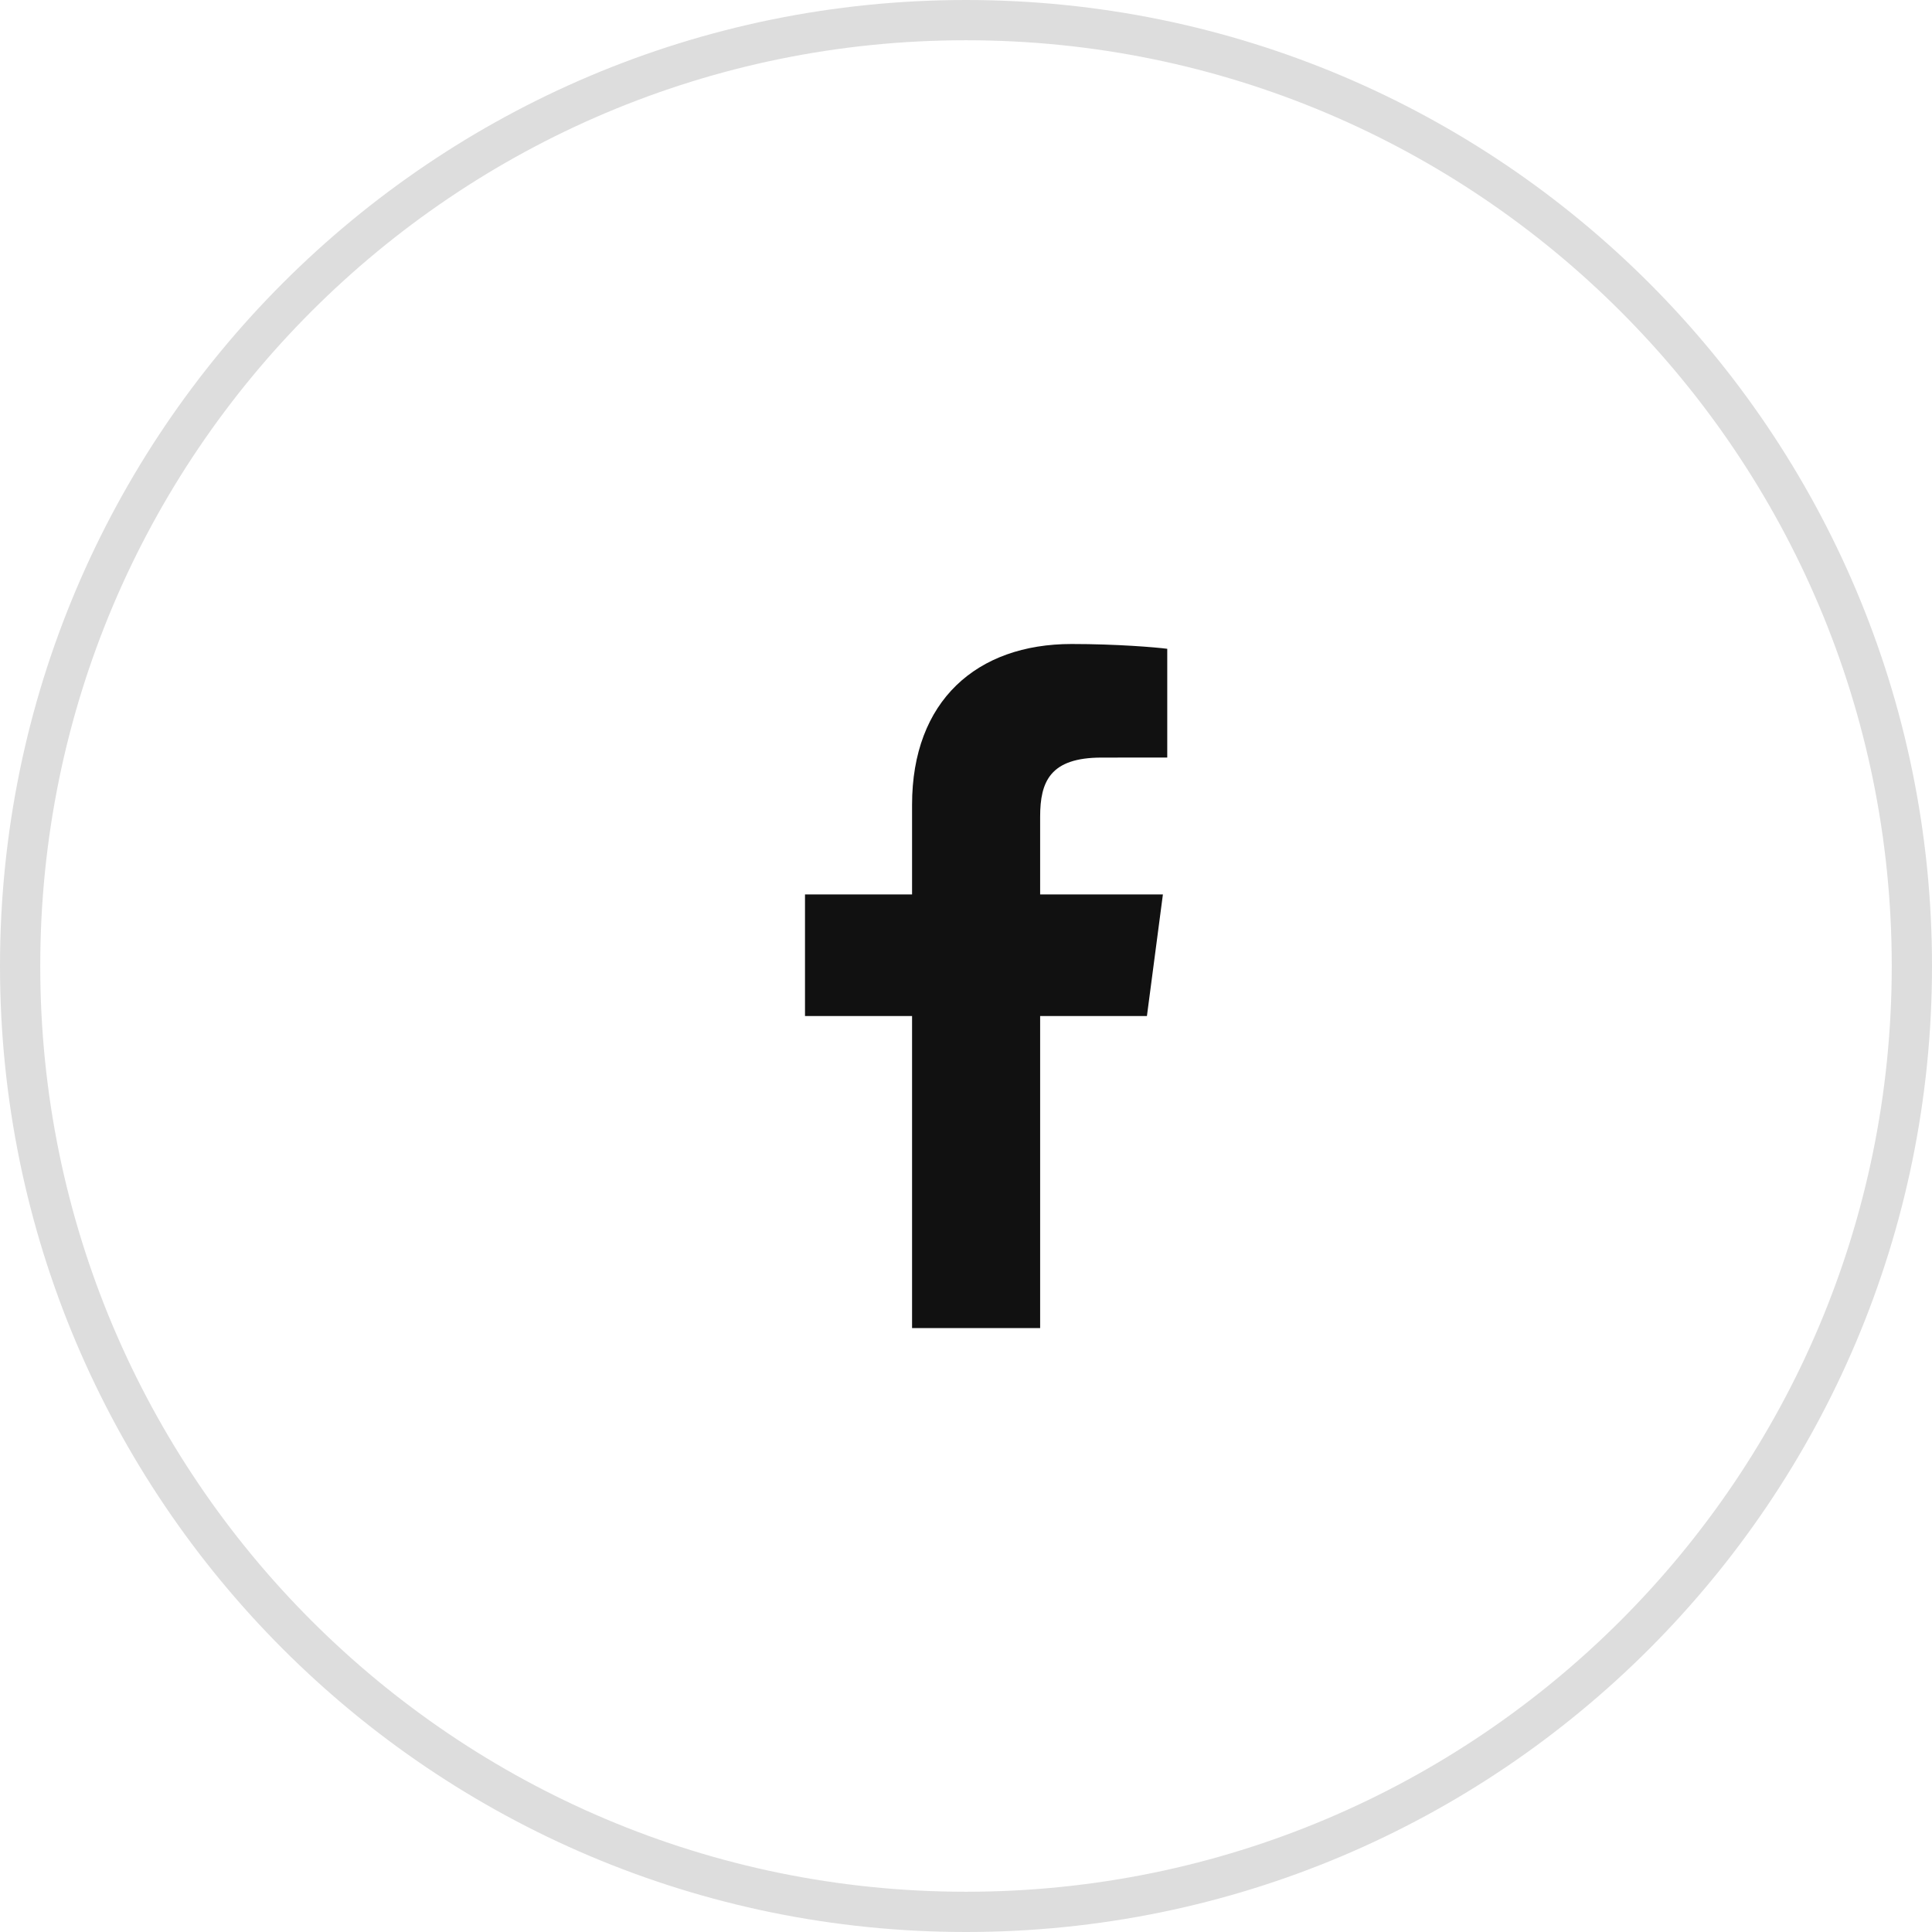
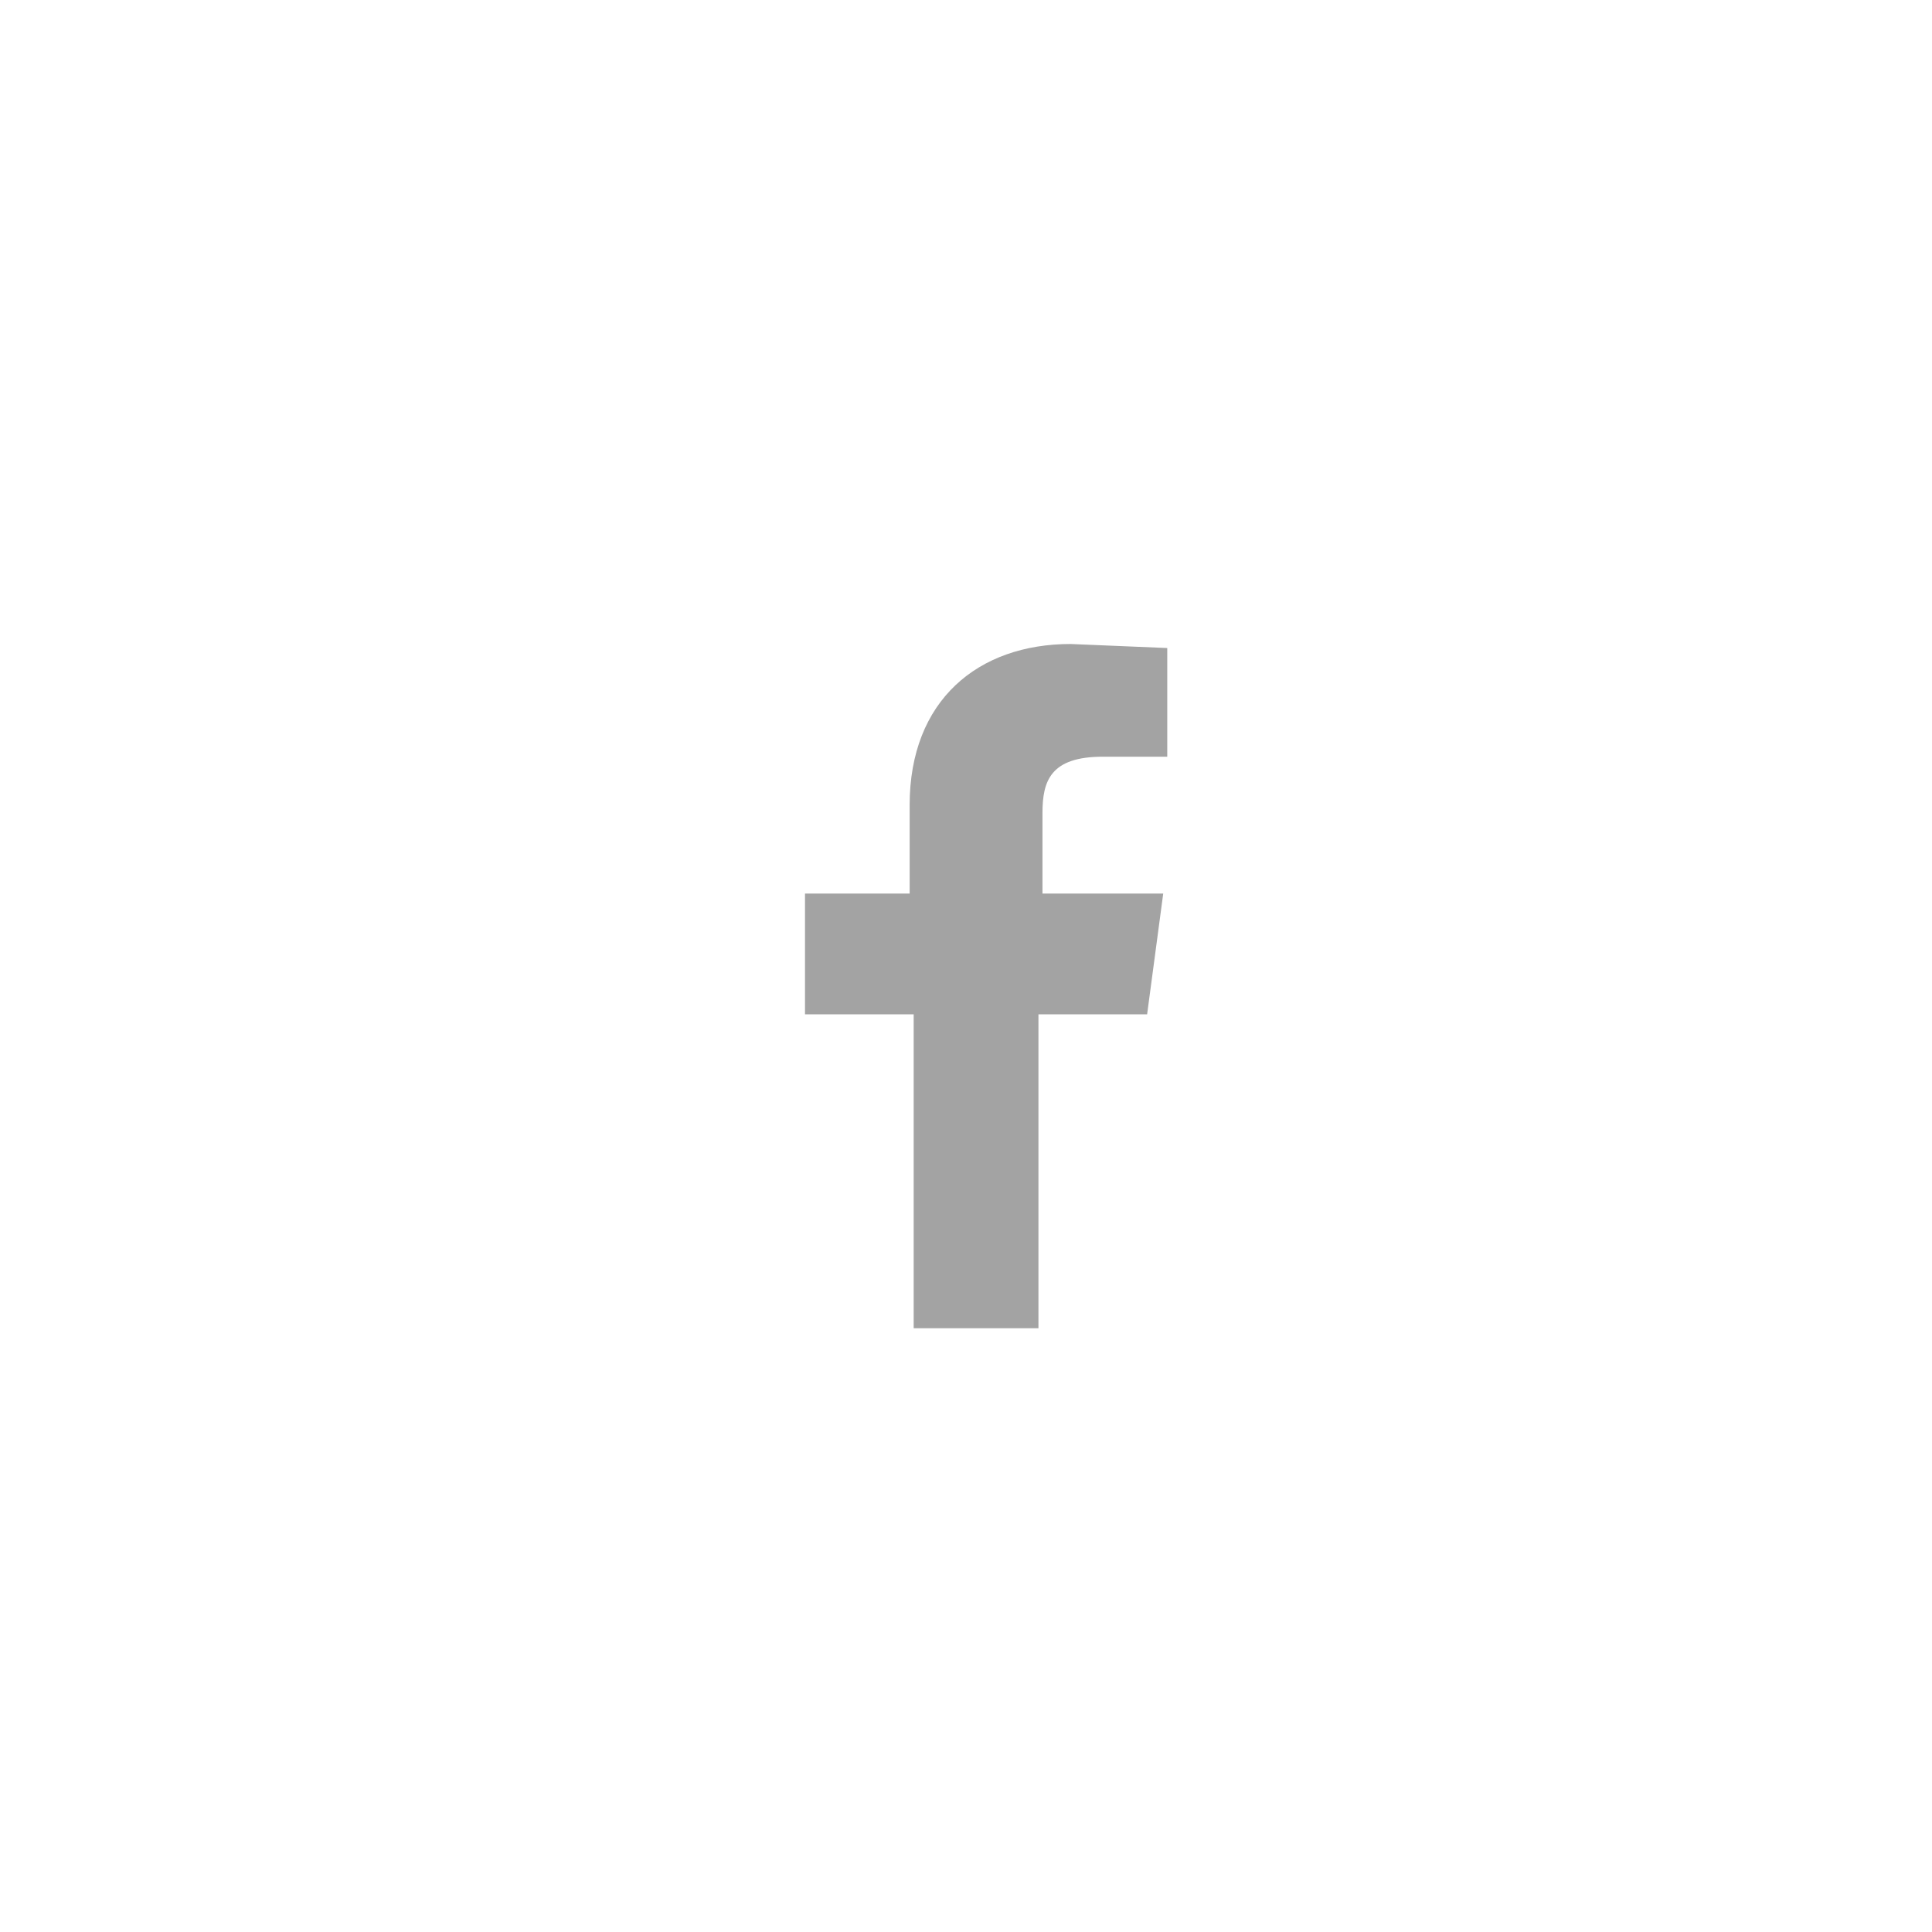
- <svg xmlns="http://www.w3.org/2000/svg" width="48" height="48" viewBox="0 0 48 48" fill="none">
-   <circle cx="24" cy="24" r="23.5" stroke="#DDDDDD" />
-   <path d="M25.842 32.996V25.243H28.495L28.892 22.222H25.842V20.293C25.842 19.418 26.089 18.822 27.369 18.822L29 18.821V16.119C28.718 16.082 27.749 16 26.623 16C24.271 16 22.66 17.408 22.66 19.994V22.222H20V25.243H22.66V32.996L25.842 32.996Z" fill="#111111" />
+ <svg xmlns="http://www.w3.org/2000/svg" width="48" height="48" fill="none">
+   <path d="M25.8 33v-7.8h2.7l.4-3h-3v-2c0-.8.2-1.4 1.5-1.4H29v-2.7l-2.4-.1c-2.3 0-4 1.4-4 4v2.2H20v3h2.7V33h3.1Z" fill="#A3A3A3" />
</svg>
